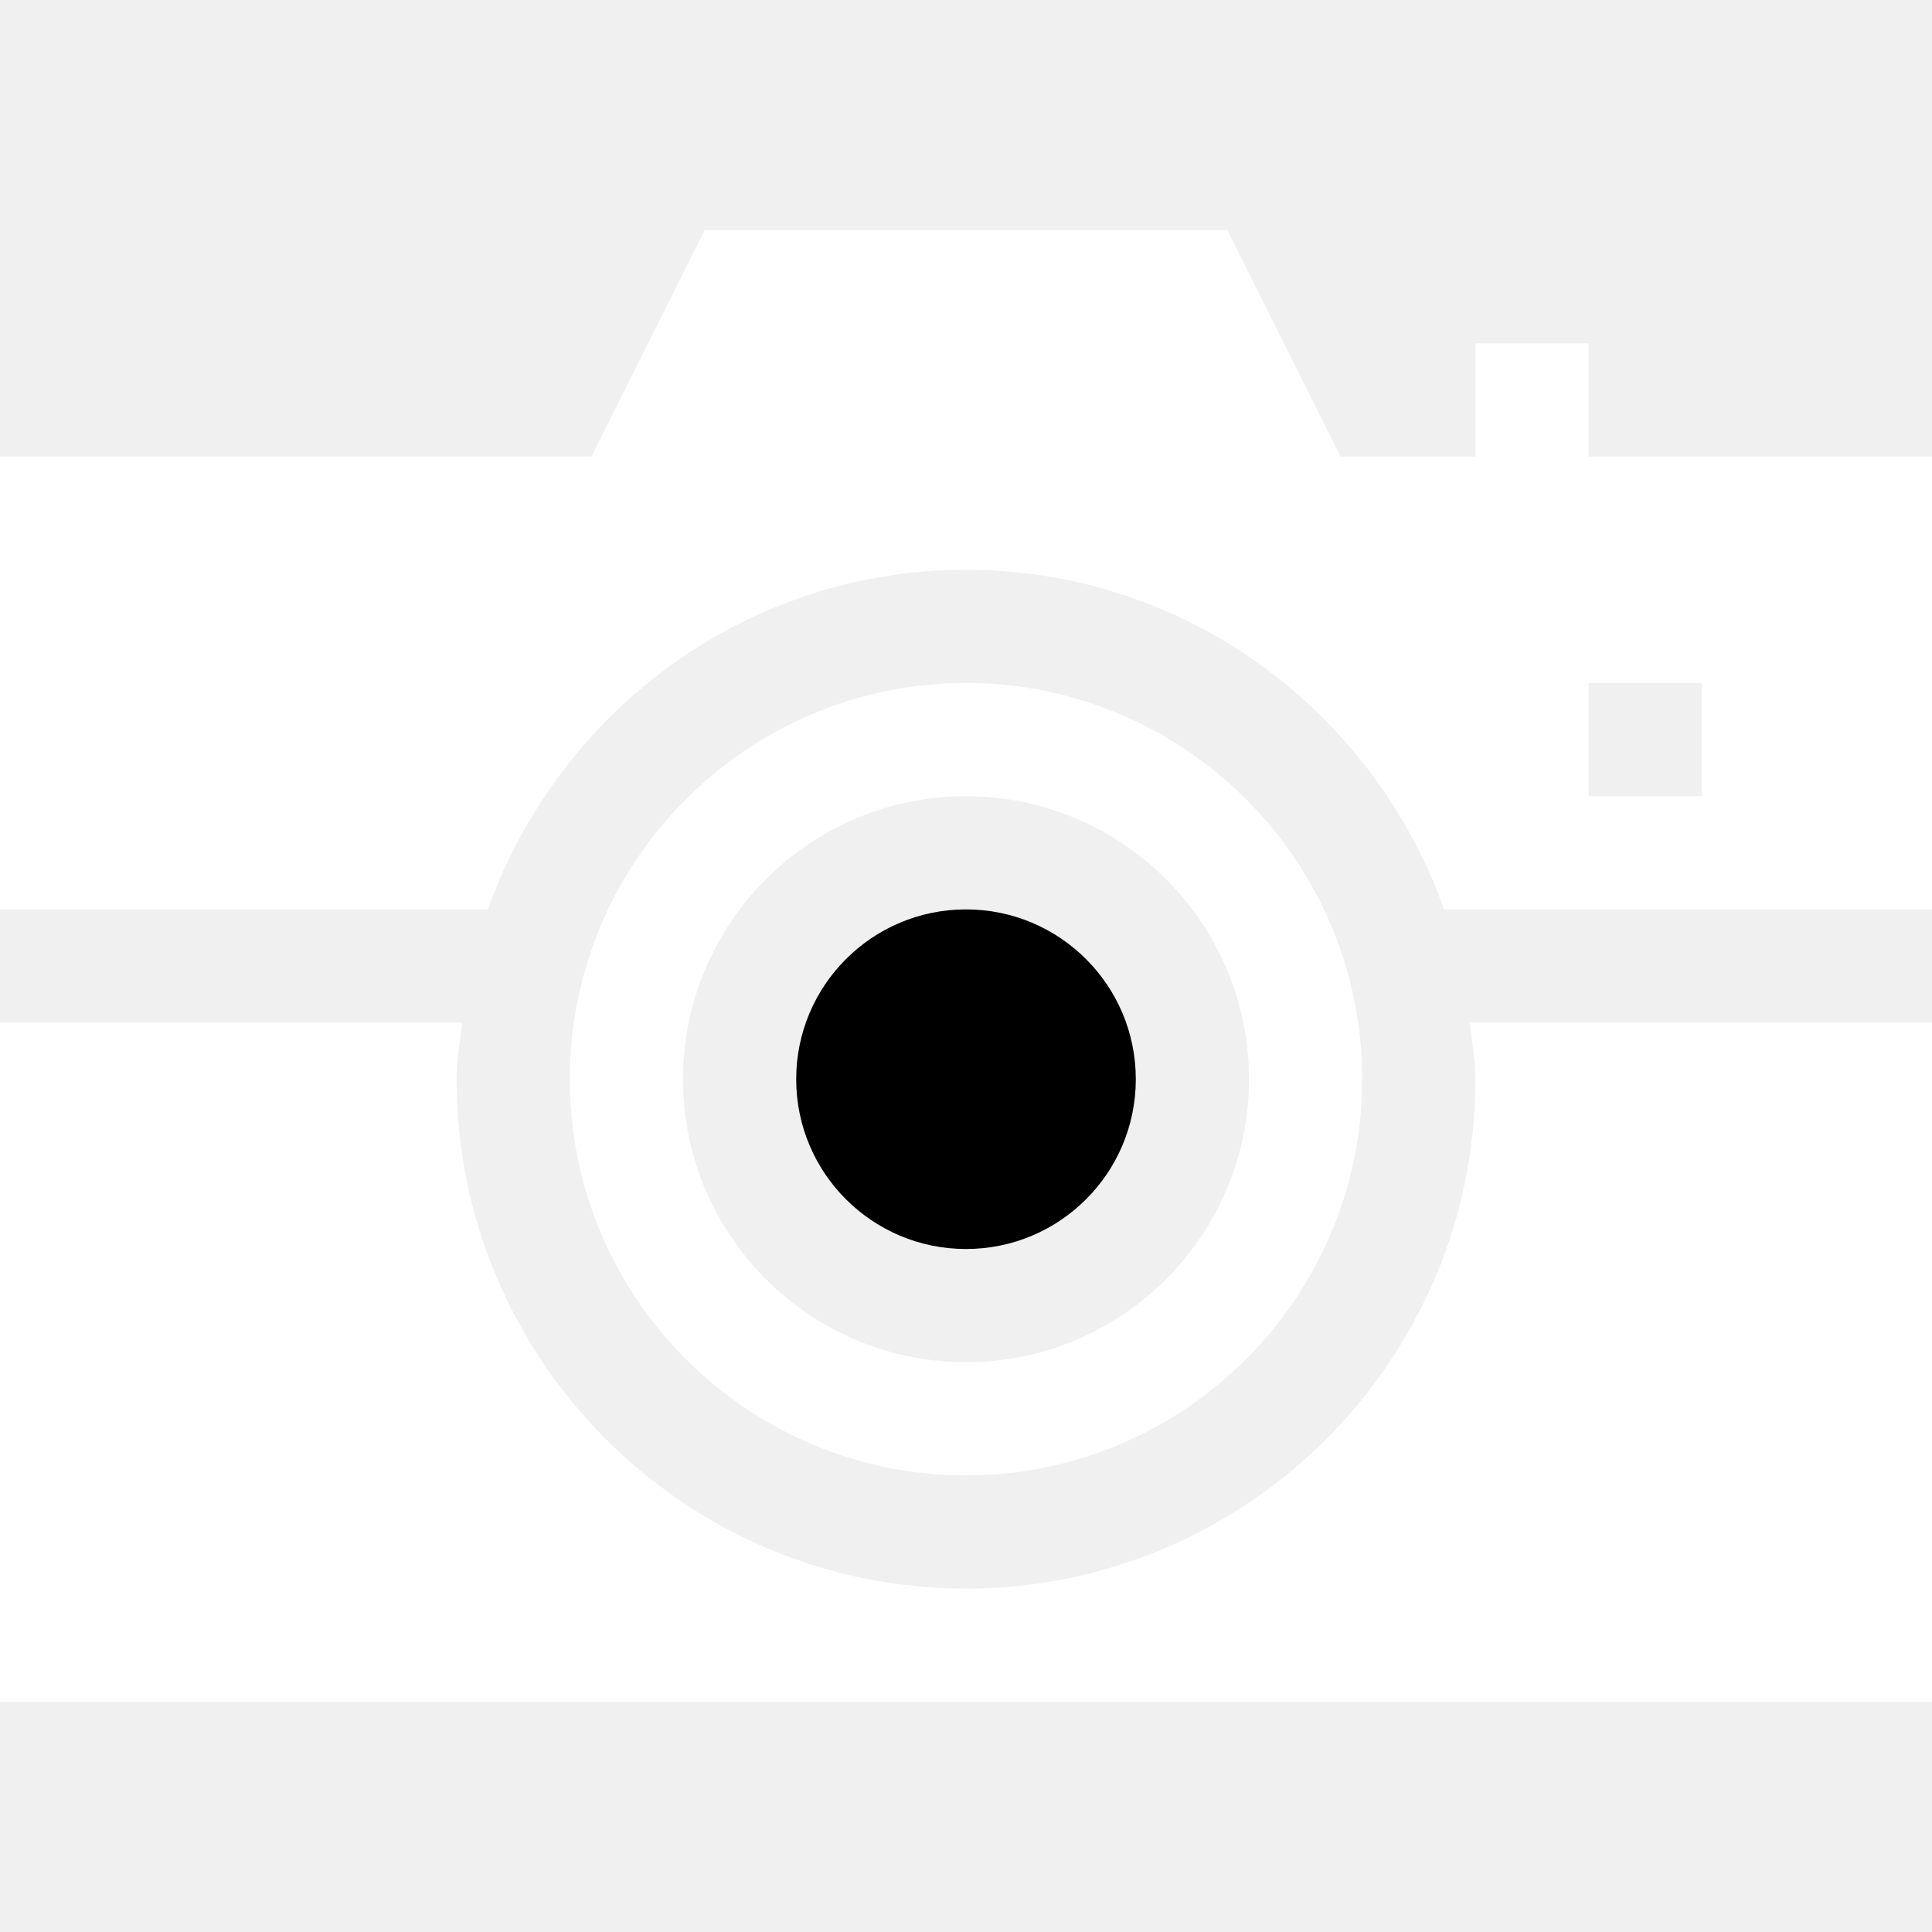
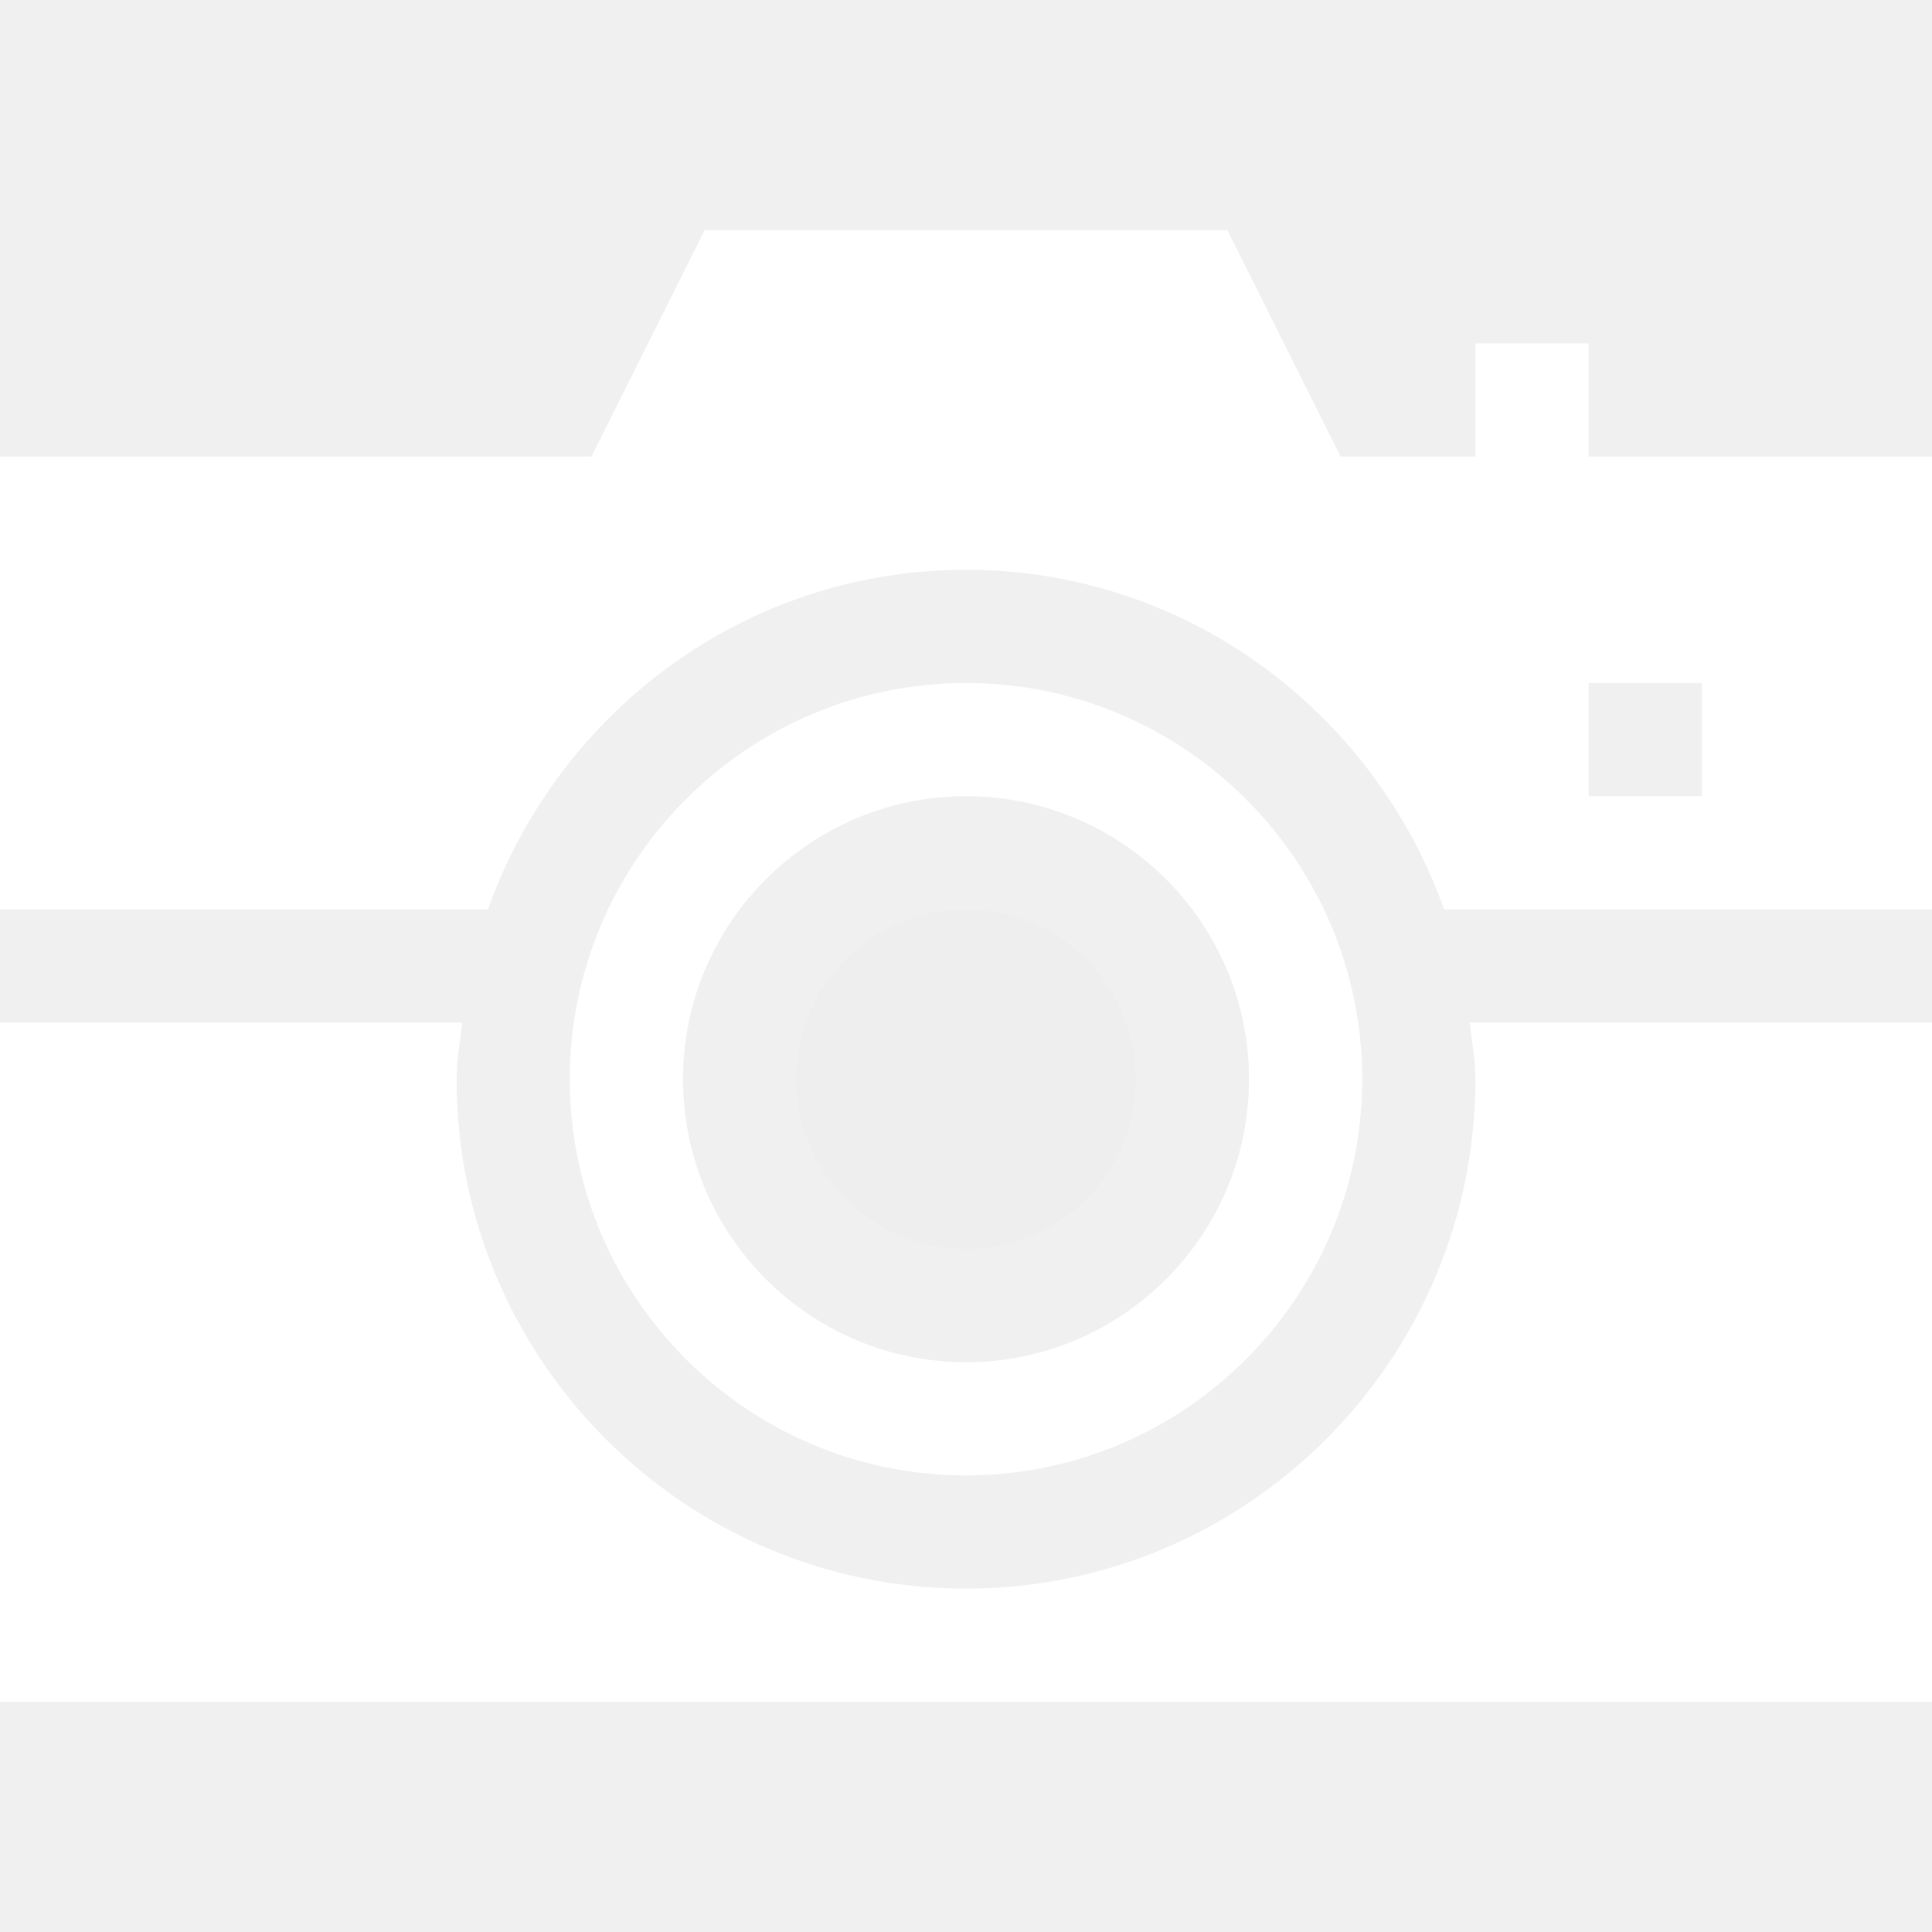
<svg xmlns="http://www.w3.org/2000/svg" id="Capa_1" enable-background="new 0 0 512 512" height="512" viewBox="0 0 512 512" width="512">
  <g>
    <path fill="#fff" d="m421 91h-30v30h-35.728l-30-60h-138.544l-30 60h-156.728v120h129.293c18.636-52.266 68.119-90 126.707-90s108.071 37.734 126.707 90h129.293v-120h-91zm30 120h-30v-30h30z" />
-     <circle cx="256" cy="286" r="45" />
+     <circle fill="#eee" cx="256" cy="286" r="45" />
    <path fill="#fff" d="m256 391c57.891 0 105-47.109 105-105s-47.109-105-105-105-105 47.109-105 105 47.109 105 105 105zm0-180c41.353 0 75 33.647 75 75s-33.647 75-75 75-75-33.647-75-75 33.647-75 75-75z" />
    <path fill="#fff" d="m391 286c0 74.443-60.557 135-135 135s-135-60.557-135-135c0-5.136.954-10.01 1.516-15h-122.516v180h512v-180h-122.516c.562 4.99 1.516 9.864 1.516 15z" />
  </g>
</svg>
